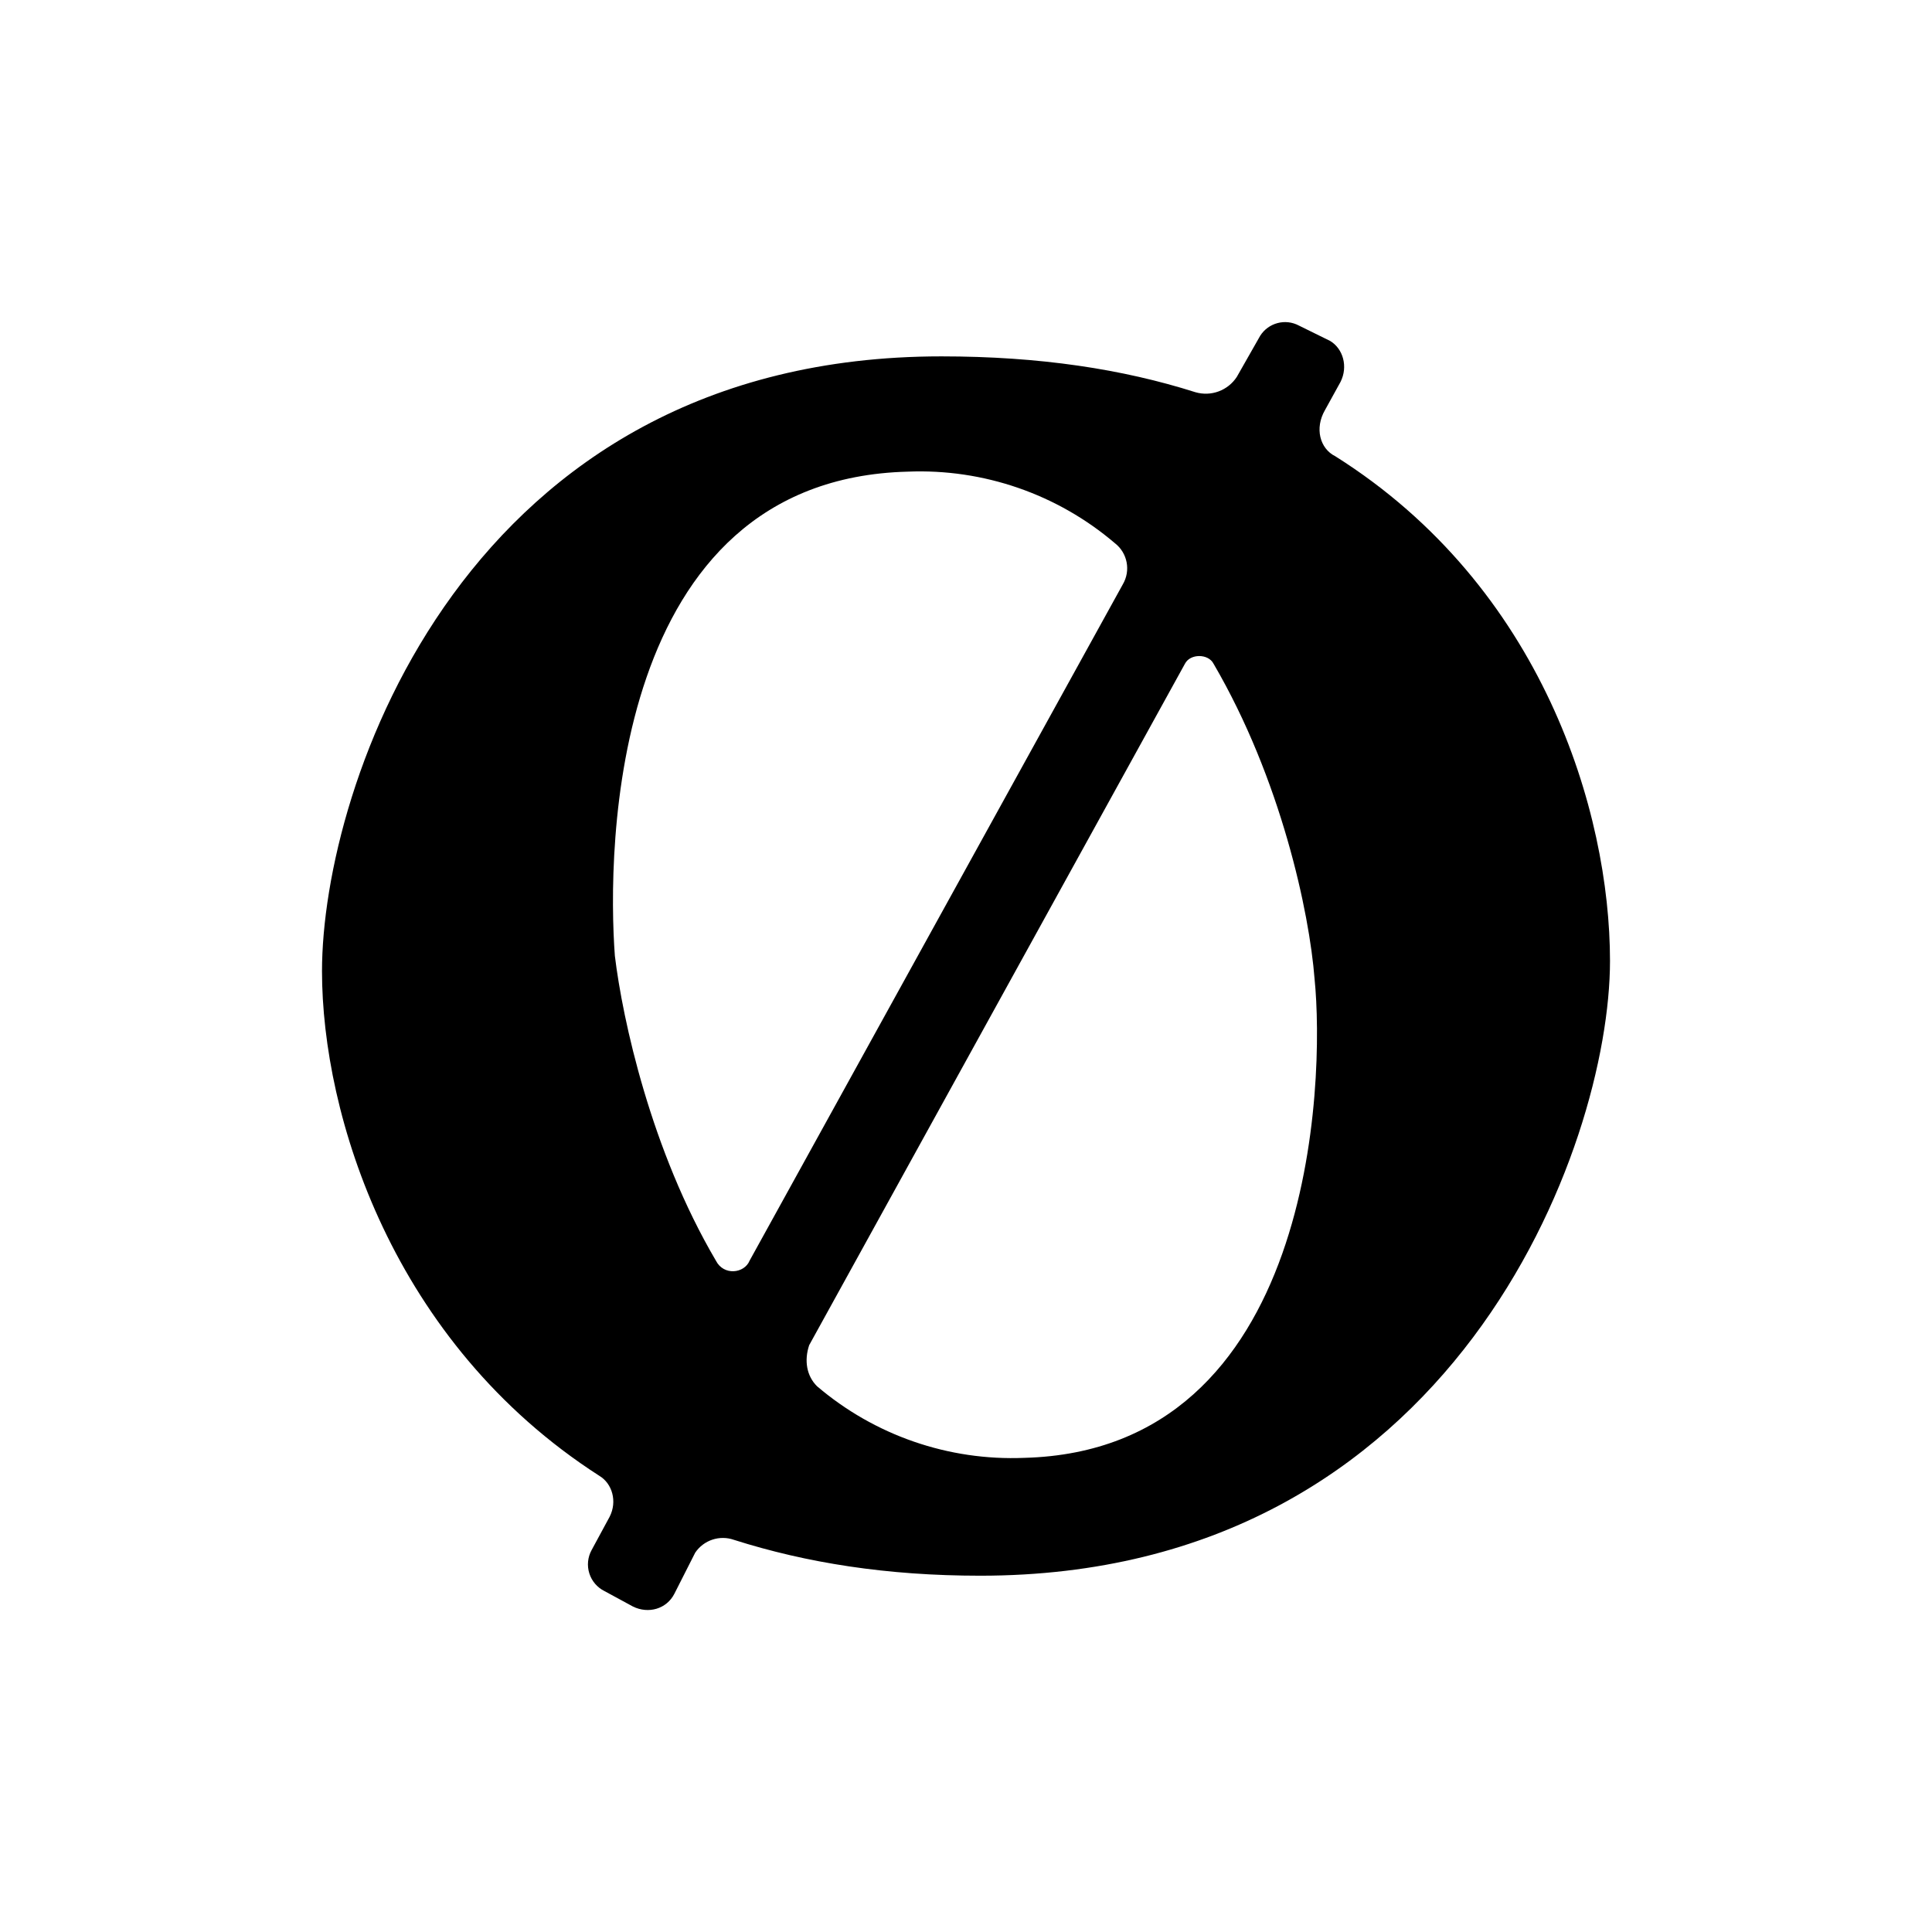
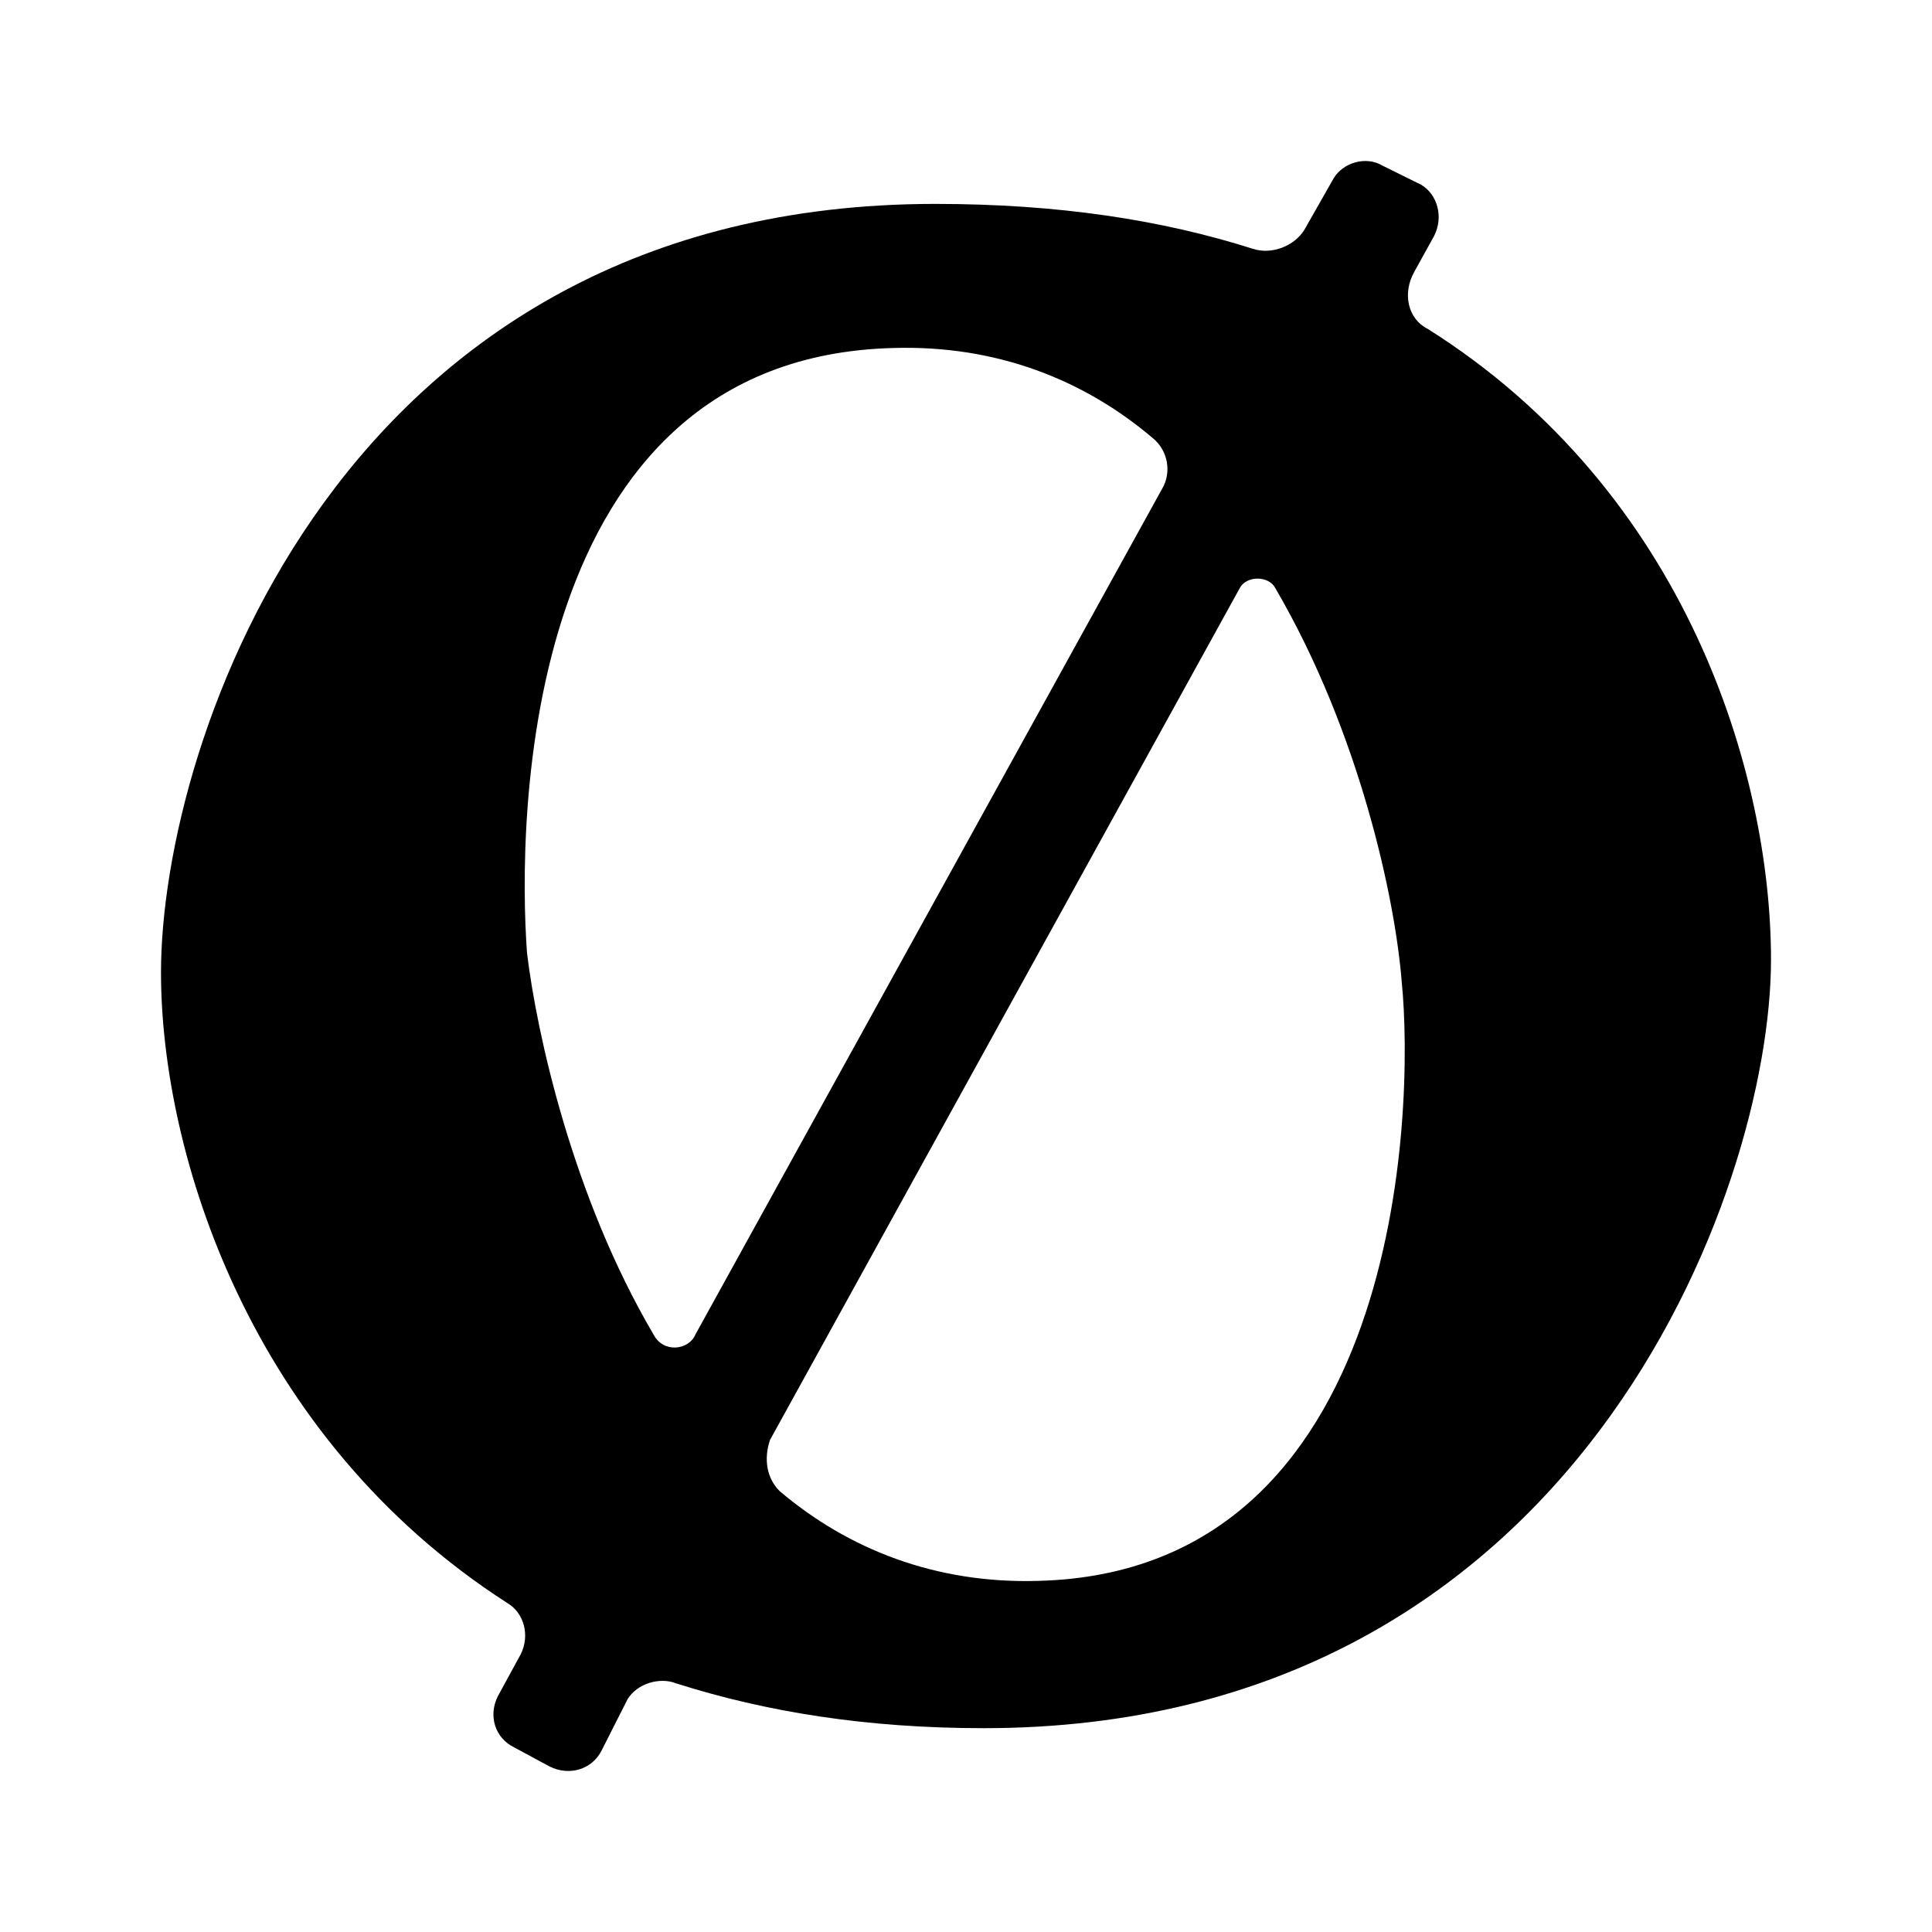
- <svg xmlns="http://www.w3.org/2000/svg" fill="none" viewBox="0 0 24 24">
-   <path fill="#000" d="M7.638 11.873c.096.796.45 2.419 1.255 3.787.097.191.354.16.419 0l4.636-8.401a.394.394 0 0 0-.097-.51 3.73 3.73 0 0 0-2.575-.89c-3.703.095-3.735 4.71-3.638 6.014m5.086 6.237c3.606-.095 3.735-4.677 3.606-5.95-.064-.828-.418-2.483-1.255-3.915-.065-.127-.29-.127-.355 0l-4.668 8.465c-.064.191-.032.382.097.51a3.73 3.73 0 0 0 2.575.89m3.928-13.365-.193.35c-.129.223-.065.477.129.573C19.163 7.29 20 10.09 20 11.937c0 2.291-1.931 7.637-7.823 7.637-1.159 0-2.157-.159-3.058-.445a.415.415 0 0 0-.483.159l-.258.509c-.096.19-.322.255-.515.16l-.354-.192a.37.37 0 0 1-.16-.509l.224-.414c.097-.19.033-.413-.128-.509C4.869 16.678 4 13.846 4 12.064c0-2.291 1.77-7.637 7.694-7.637 1.224 0 2.254.159 3.155.445a.46.46 0 0 0 .515-.19l.29-.51a.366.366 0 0 1 .483-.127l.386.19c.161.096.226.319.129.51" />
+ <svg xmlns="http://www.w3.org/2000/svg" width="24" height="24" viewBox="0 0 24 24" fill="none">
+   <path d="M6.547 11.841C6.668 12.836 7.111 14.865 8.117 16.575C8.237 16.814 8.559 16.774 8.64 16.575L14.435 6.074C14.555 5.875 14.515 5.596 14.314 5.437C13.469 4.721 12.382 4.284 11.095 4.323C6.467 4.443 6.427 10.211 6.547 11.841ZM12.905 19.638C17.413 19.519 17.573 13.791 17.413 12.2C17.332 11.165 16.889 9.097 15.843 7.307C15.763 7.148 15.481 7.148 15.4 7.307L9.565 17.888C9.485 18.127 9.525 18.365 9.686 18.524C10.531 19.24 11.618 19.678 12.905 19.638ZM17.815 2.931L17.573 3.369C17.413 3.647 17.493 3.965 17.735 4.085C20.954 6.113 22 9.614 22 11.921C22 14.785 19.586 21.468 12.221 21.468C10.773 21.468 9.525 21.269 8.398 20.911C8.197 20.831 7.915 20.911 7.795 21.11L7.473 21.746C7.352 21.985 7.07 22.064 6.829 21.945L6.386 21.706C6.145 21.587 6.064 21.309 6.185 21.07L6.467 20.553C6.588 20.314 6.507 20.036 6.306 19.916C3.087 17.848 2 14.308 2 12.08C2 9.216 4.213 2.533 11.618 2.533C13.147 2.533 14.435 2.732 15.561 3.09C15.803 3.17 16.085 3.051 16.205 2.852L16.567 2.215C16.688 2.016 16.97 1.937 17.171 2.056L17.654 2.295C17.855 2.414 17.936 2.693 17.815 2.931Z" fill="black" />
</svg>
